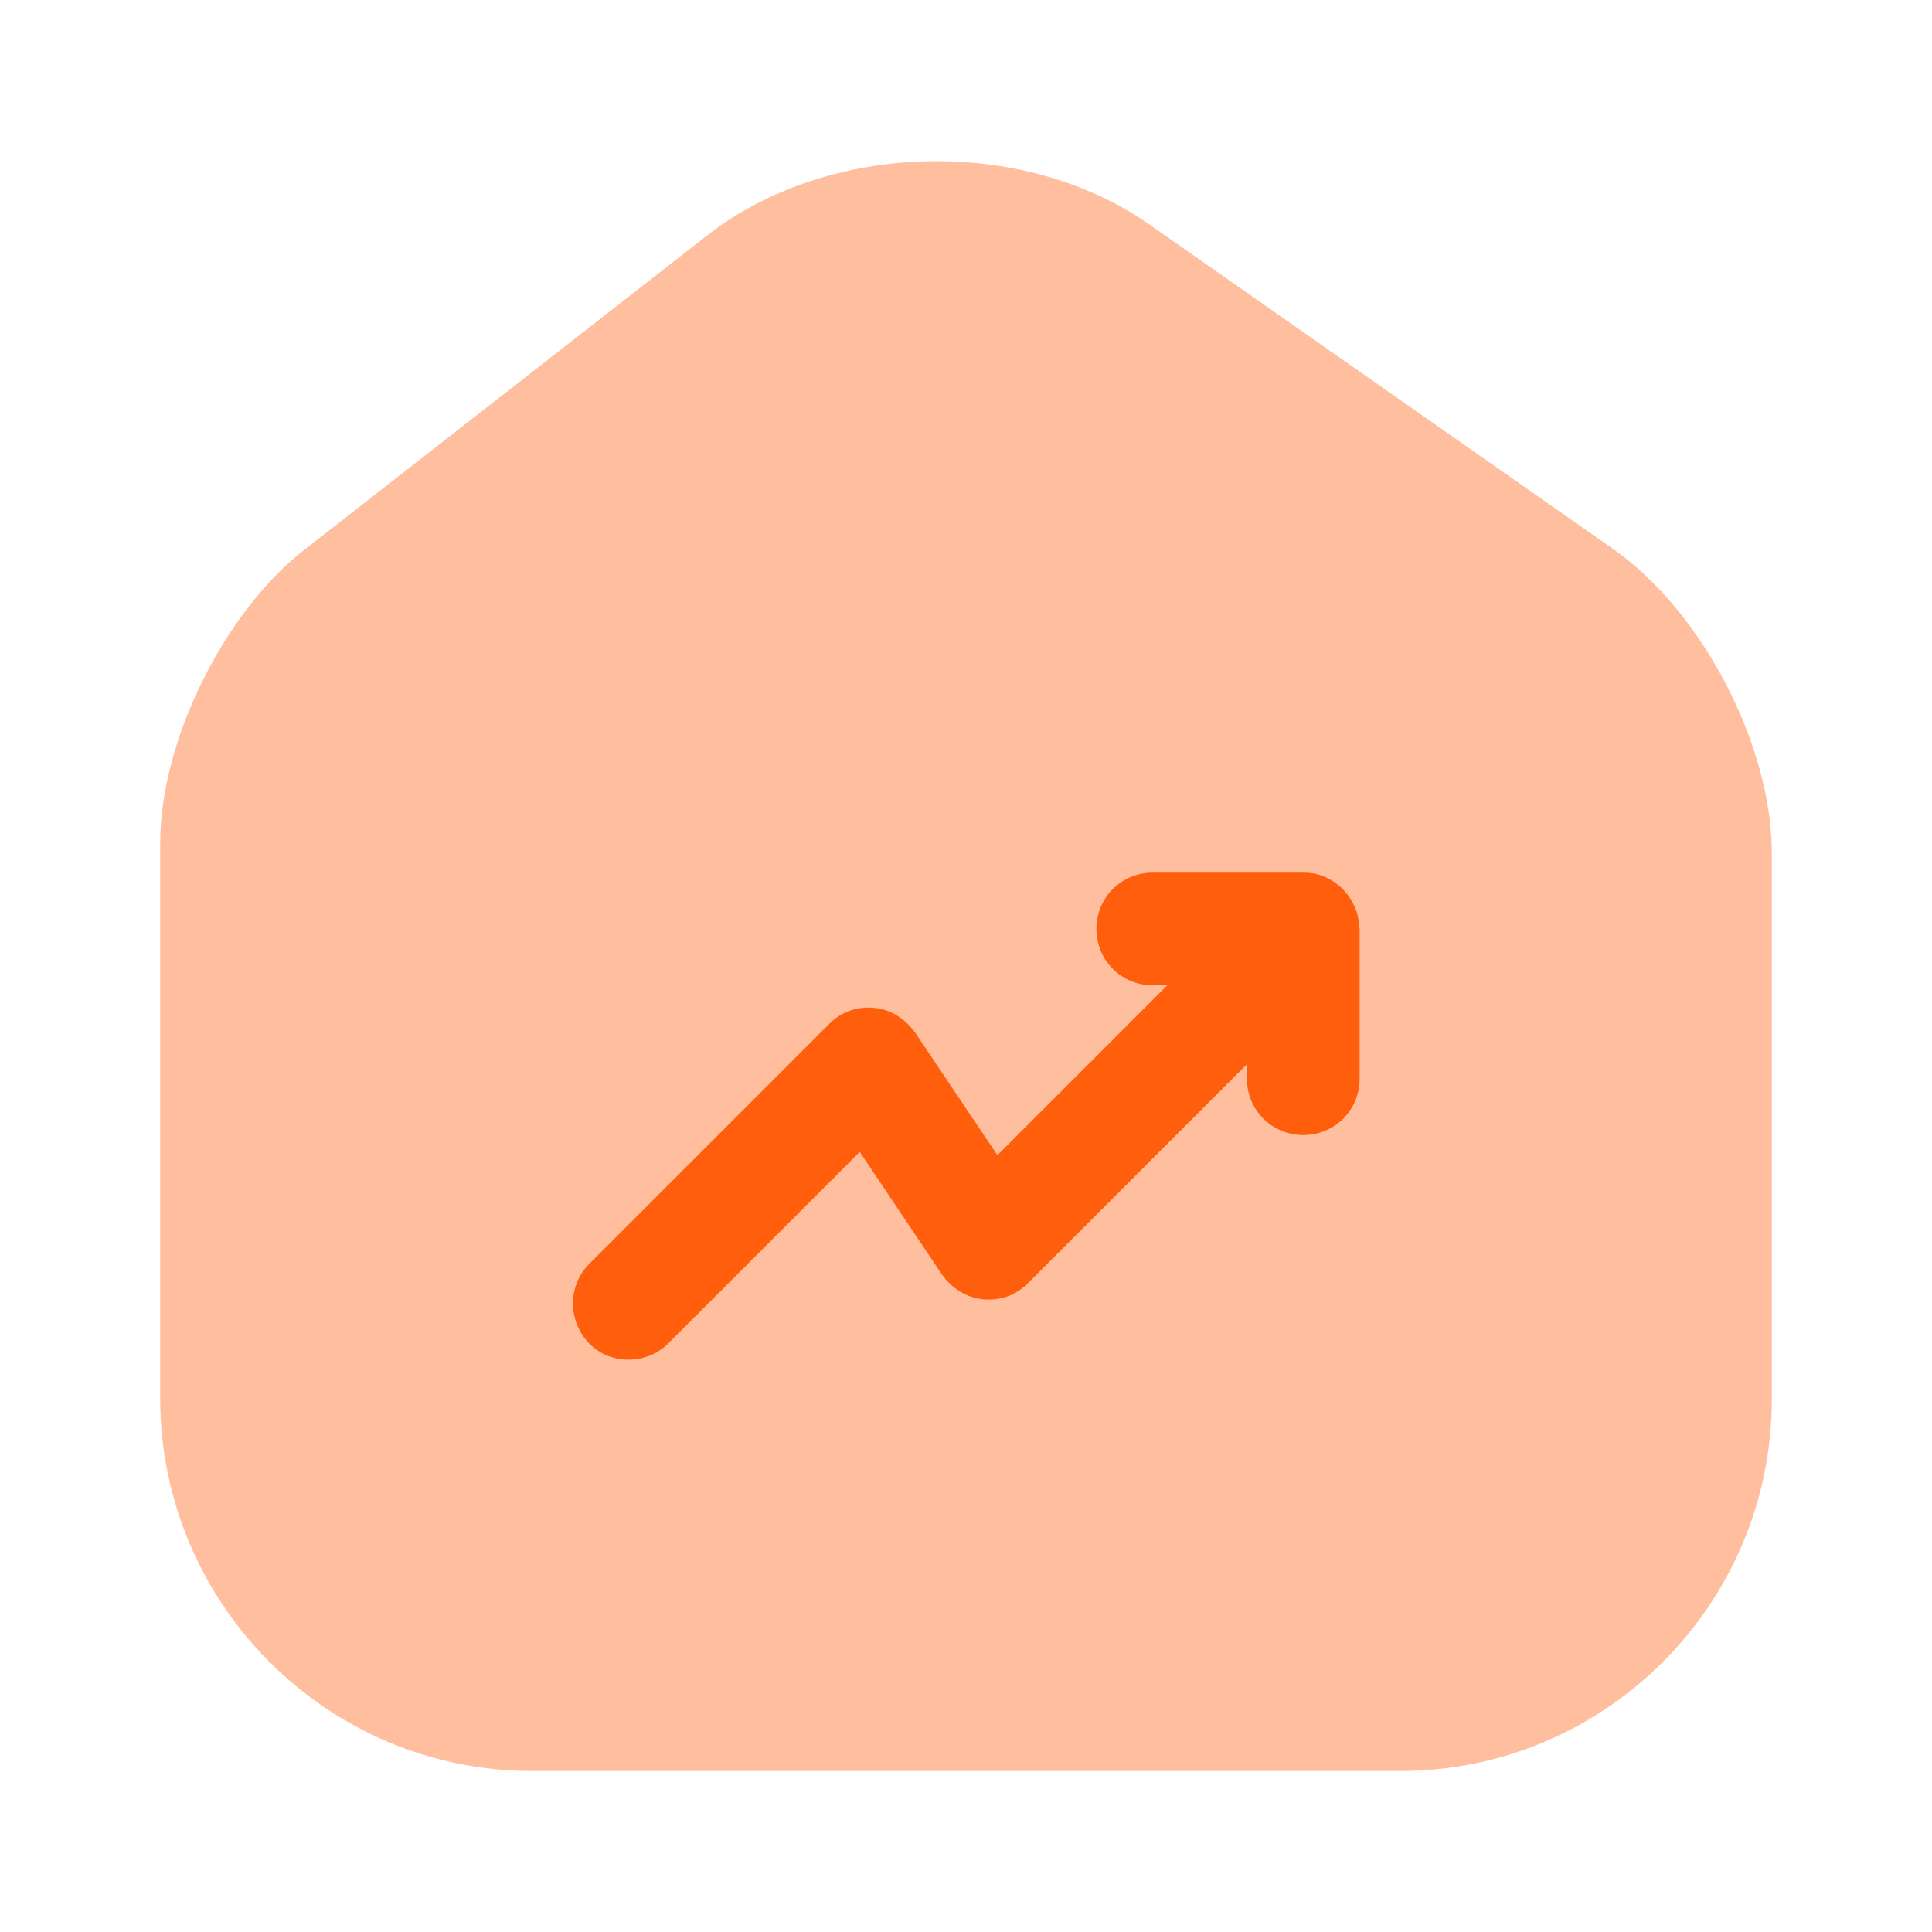
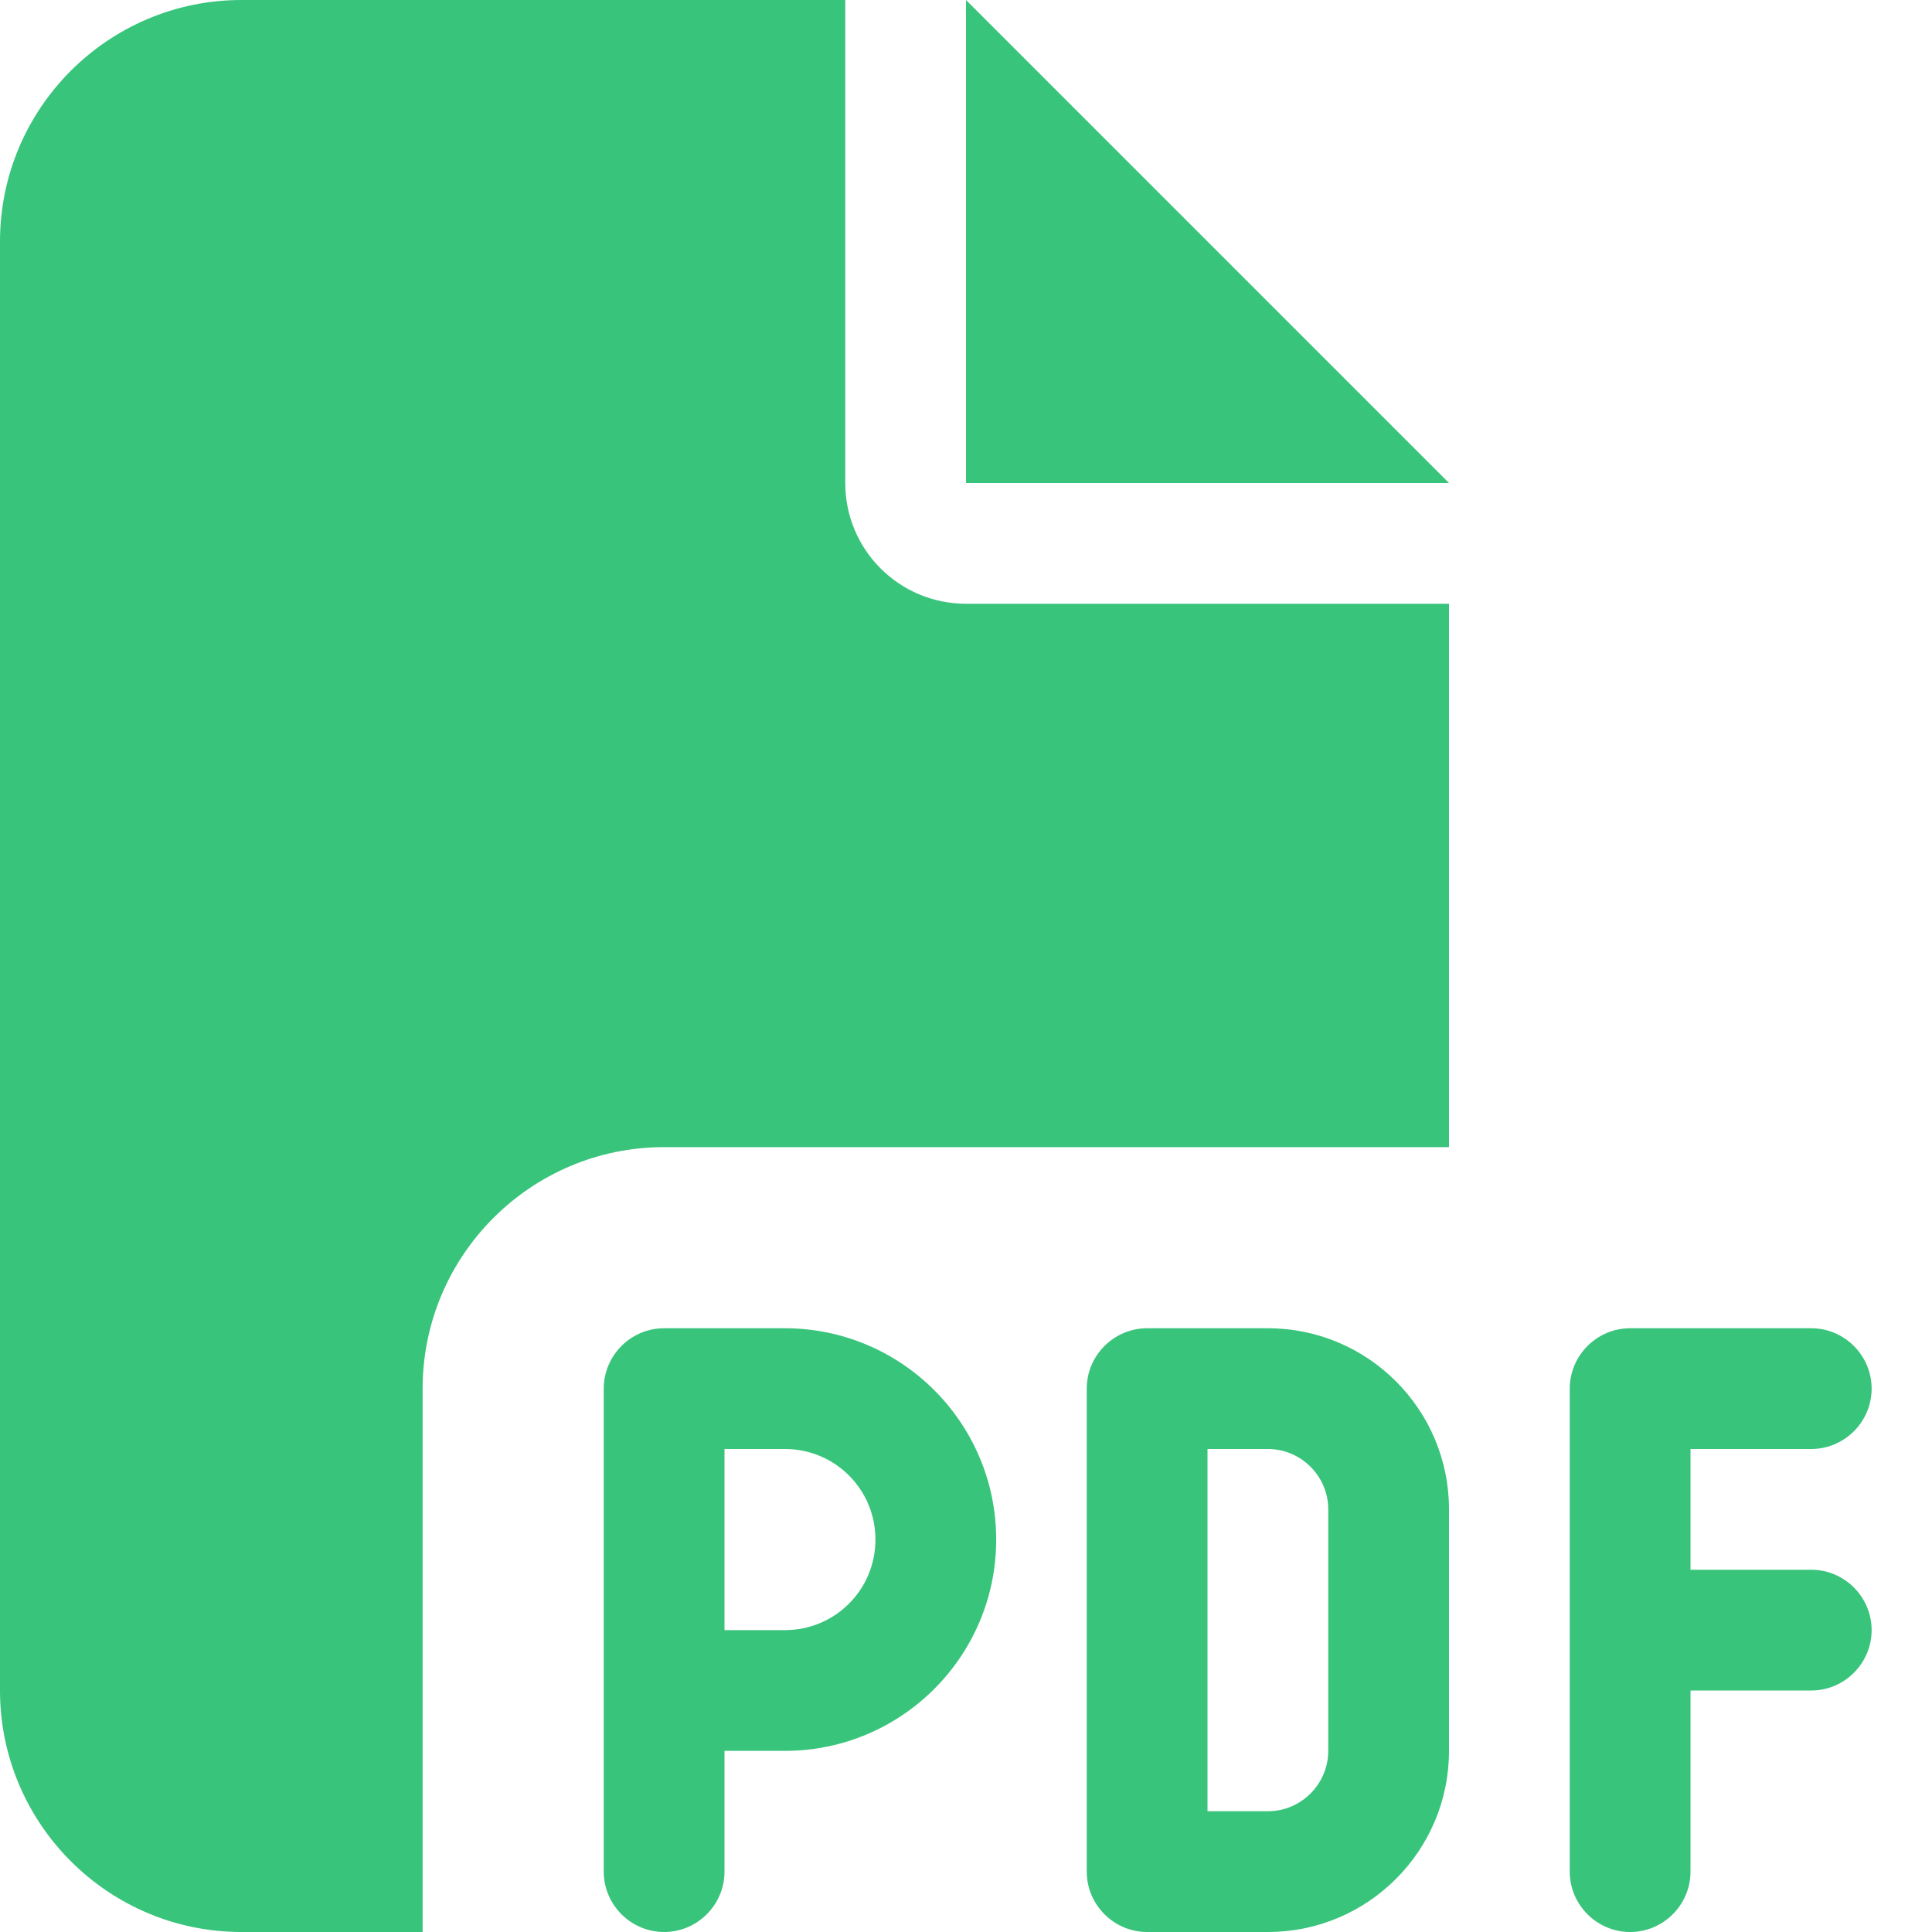
- <svg xmlns="http://www.w3.org/2000/svg" width="24" height="24" viewBox="0 0 24 24" fill="none">
-   <path opacity="0.4" d="M20.04 6.82L14.28 2.79C12.71 1.69 10.3 1.75 8.79 2.92L3.78 6.83C2.78 7.61 1.99 9.21 1.99 10.47V17.37C1.99 19.92 4.06 22 6.61 22H17.39C19.94 22 22.01 19.93 22.01 17.38V10.6C22.01 9.25 21.14 7.59 20.04 6.82Z" fill="#FF5F0D" />
-   <path d="M16.83 11.27C16.76 11.1 16.62 10.96 16.45 10.89C16.36 10.85 16.27 10.84 16.18 10.84H14.32C13.93 10.84 13.62 11.15 13.62 11.54C13.62 11.93 13.93 12.24 14.32 12.24H14.5L12.39 14.35L11.37 12.83C11.25 12.66 11.07 12.54 10.86 12.52C10.64 12.5 10.45 12.57 10.3 12.72L7.32 15.7C7.05 15.97 7.05 16.41 7.32 16.69C7.46 16.83 7.63 16.89 7.81 16.89C7.99 16.89 8.17 16.82 8.3 16.69L10.68 14.31L11.7 15.83C11.82 16 12 16.12 12.21 16.14C12.43 16.16 12.62 16.09 12.77 15.94L15.49 13.22V13.4C15.49 13.79 15.8 14.1 16.19 14.1C16.58 14.1 16.89 13.79 16.89 13.4V11.54C16.88 11.44 16.87 11.35 16.83 11.27Z" fill="#FF5F0D" />
+ <svg xmlns="http://www.w3.org/2000/svg" viewBox="0 0 512 512">
+   <path fill="#38c47b" d="M0 64C0 28.7 28.7 0 64 0L224 0l0 128c0 17.7 14.3 32 32 32l128 0 0 144-208 0c-35.3 0-64 28.7-64 64l0 144-48 0c-35.3 0-64-28.7-64-64L0 64zm384 64l-128 0L256 0 384 128zM176 352l32 0c30.9 0 56 25.1 56 56s-25.1 56-56 56l-16 0 0 32c0 8.8-7.2 16-16 16s-16-7.2-16-16l0-48 0-80c0-8.8 7.2-16 16-16zm32 80c13.3 0 24-10.7 24-24s-10.7-24-24-24l-16 0 0 48 16 0zm96-80l32 0c26.5 0 48 21.5 48 48l0 64c0 26.5-21.5 48-48 48l-32 0c-8.8 0-16-7.2-16-16l0-128c0-8.8 7.2-16 16-16zm32 128c8.8 0 16-7.2 16-16l0-64c0-8.8-7.2-16-16-16l-16 0 0 96 16 0zm80-112c0-8.8 7.2-16 16-16l48 0c8.8 0 16 7.2 16 16s-7.2 16-16 16l-32 0 0 32 32 0c8.8 0 16 7.2 16 16s-7.2 16-16 16l-32 0 0 48c0 8.8-7.2 16-16 16s-16-7.2-16-16l0-64 0-64z" />
</svg>
